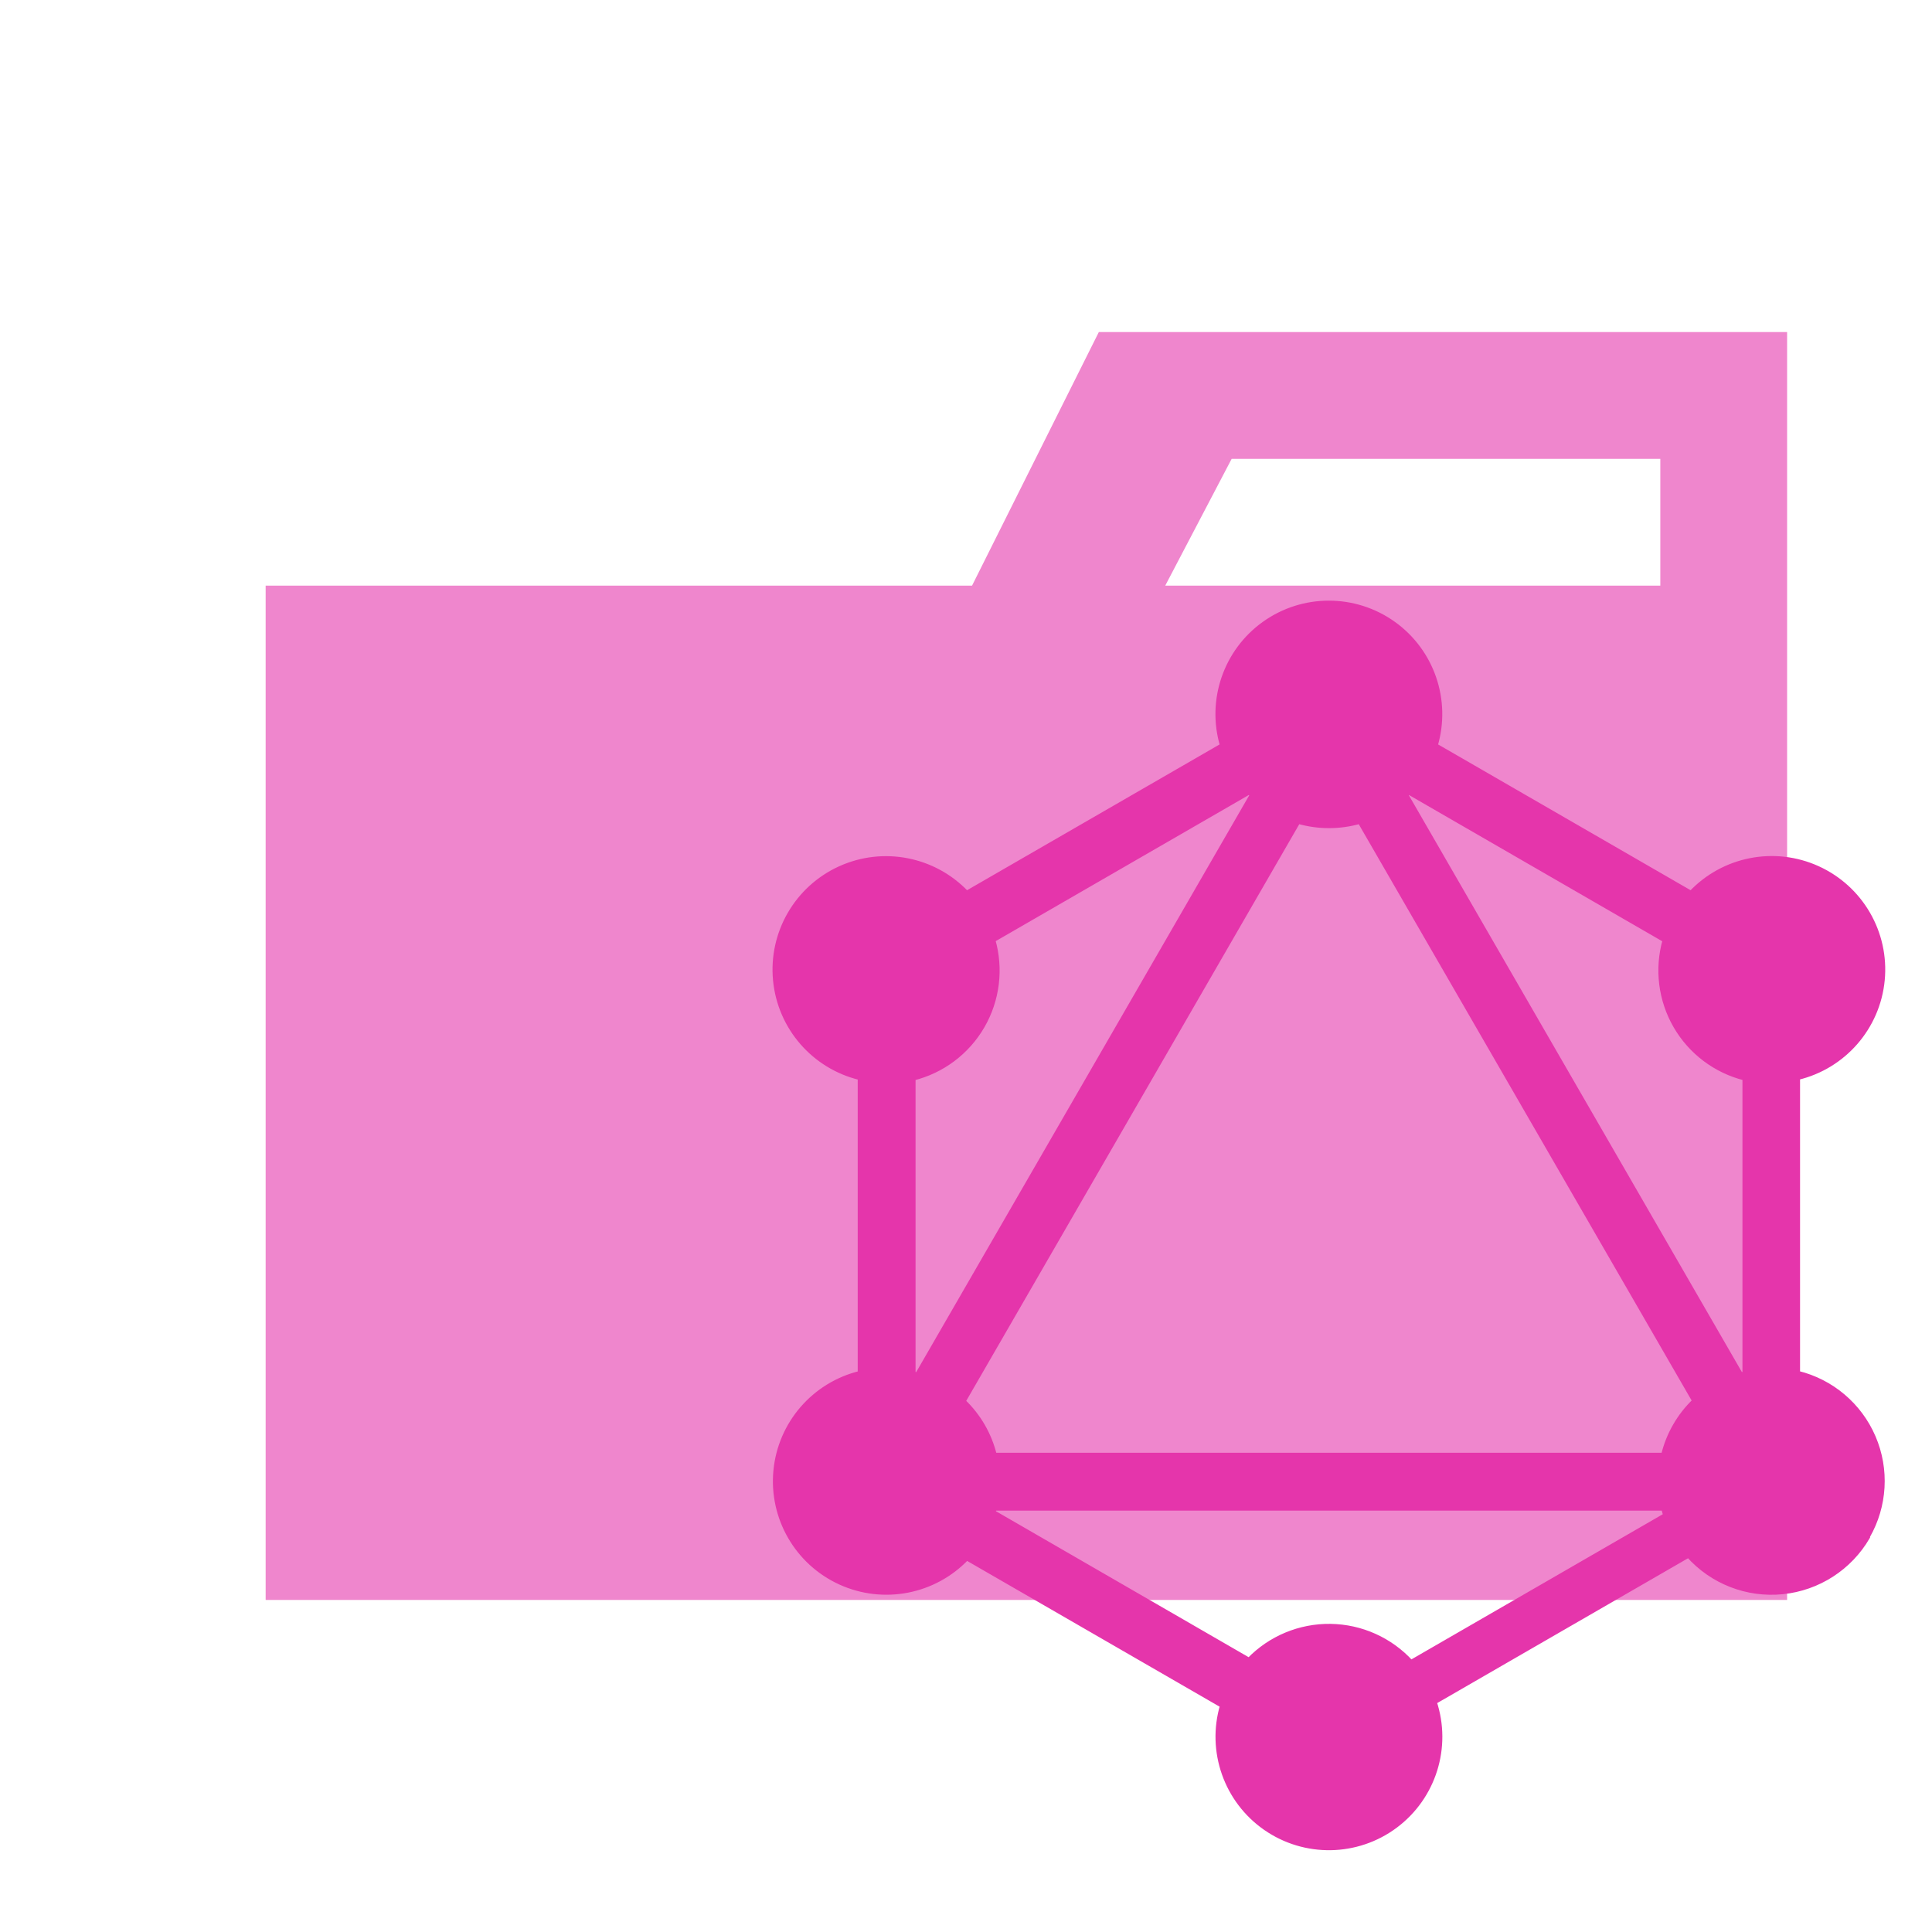
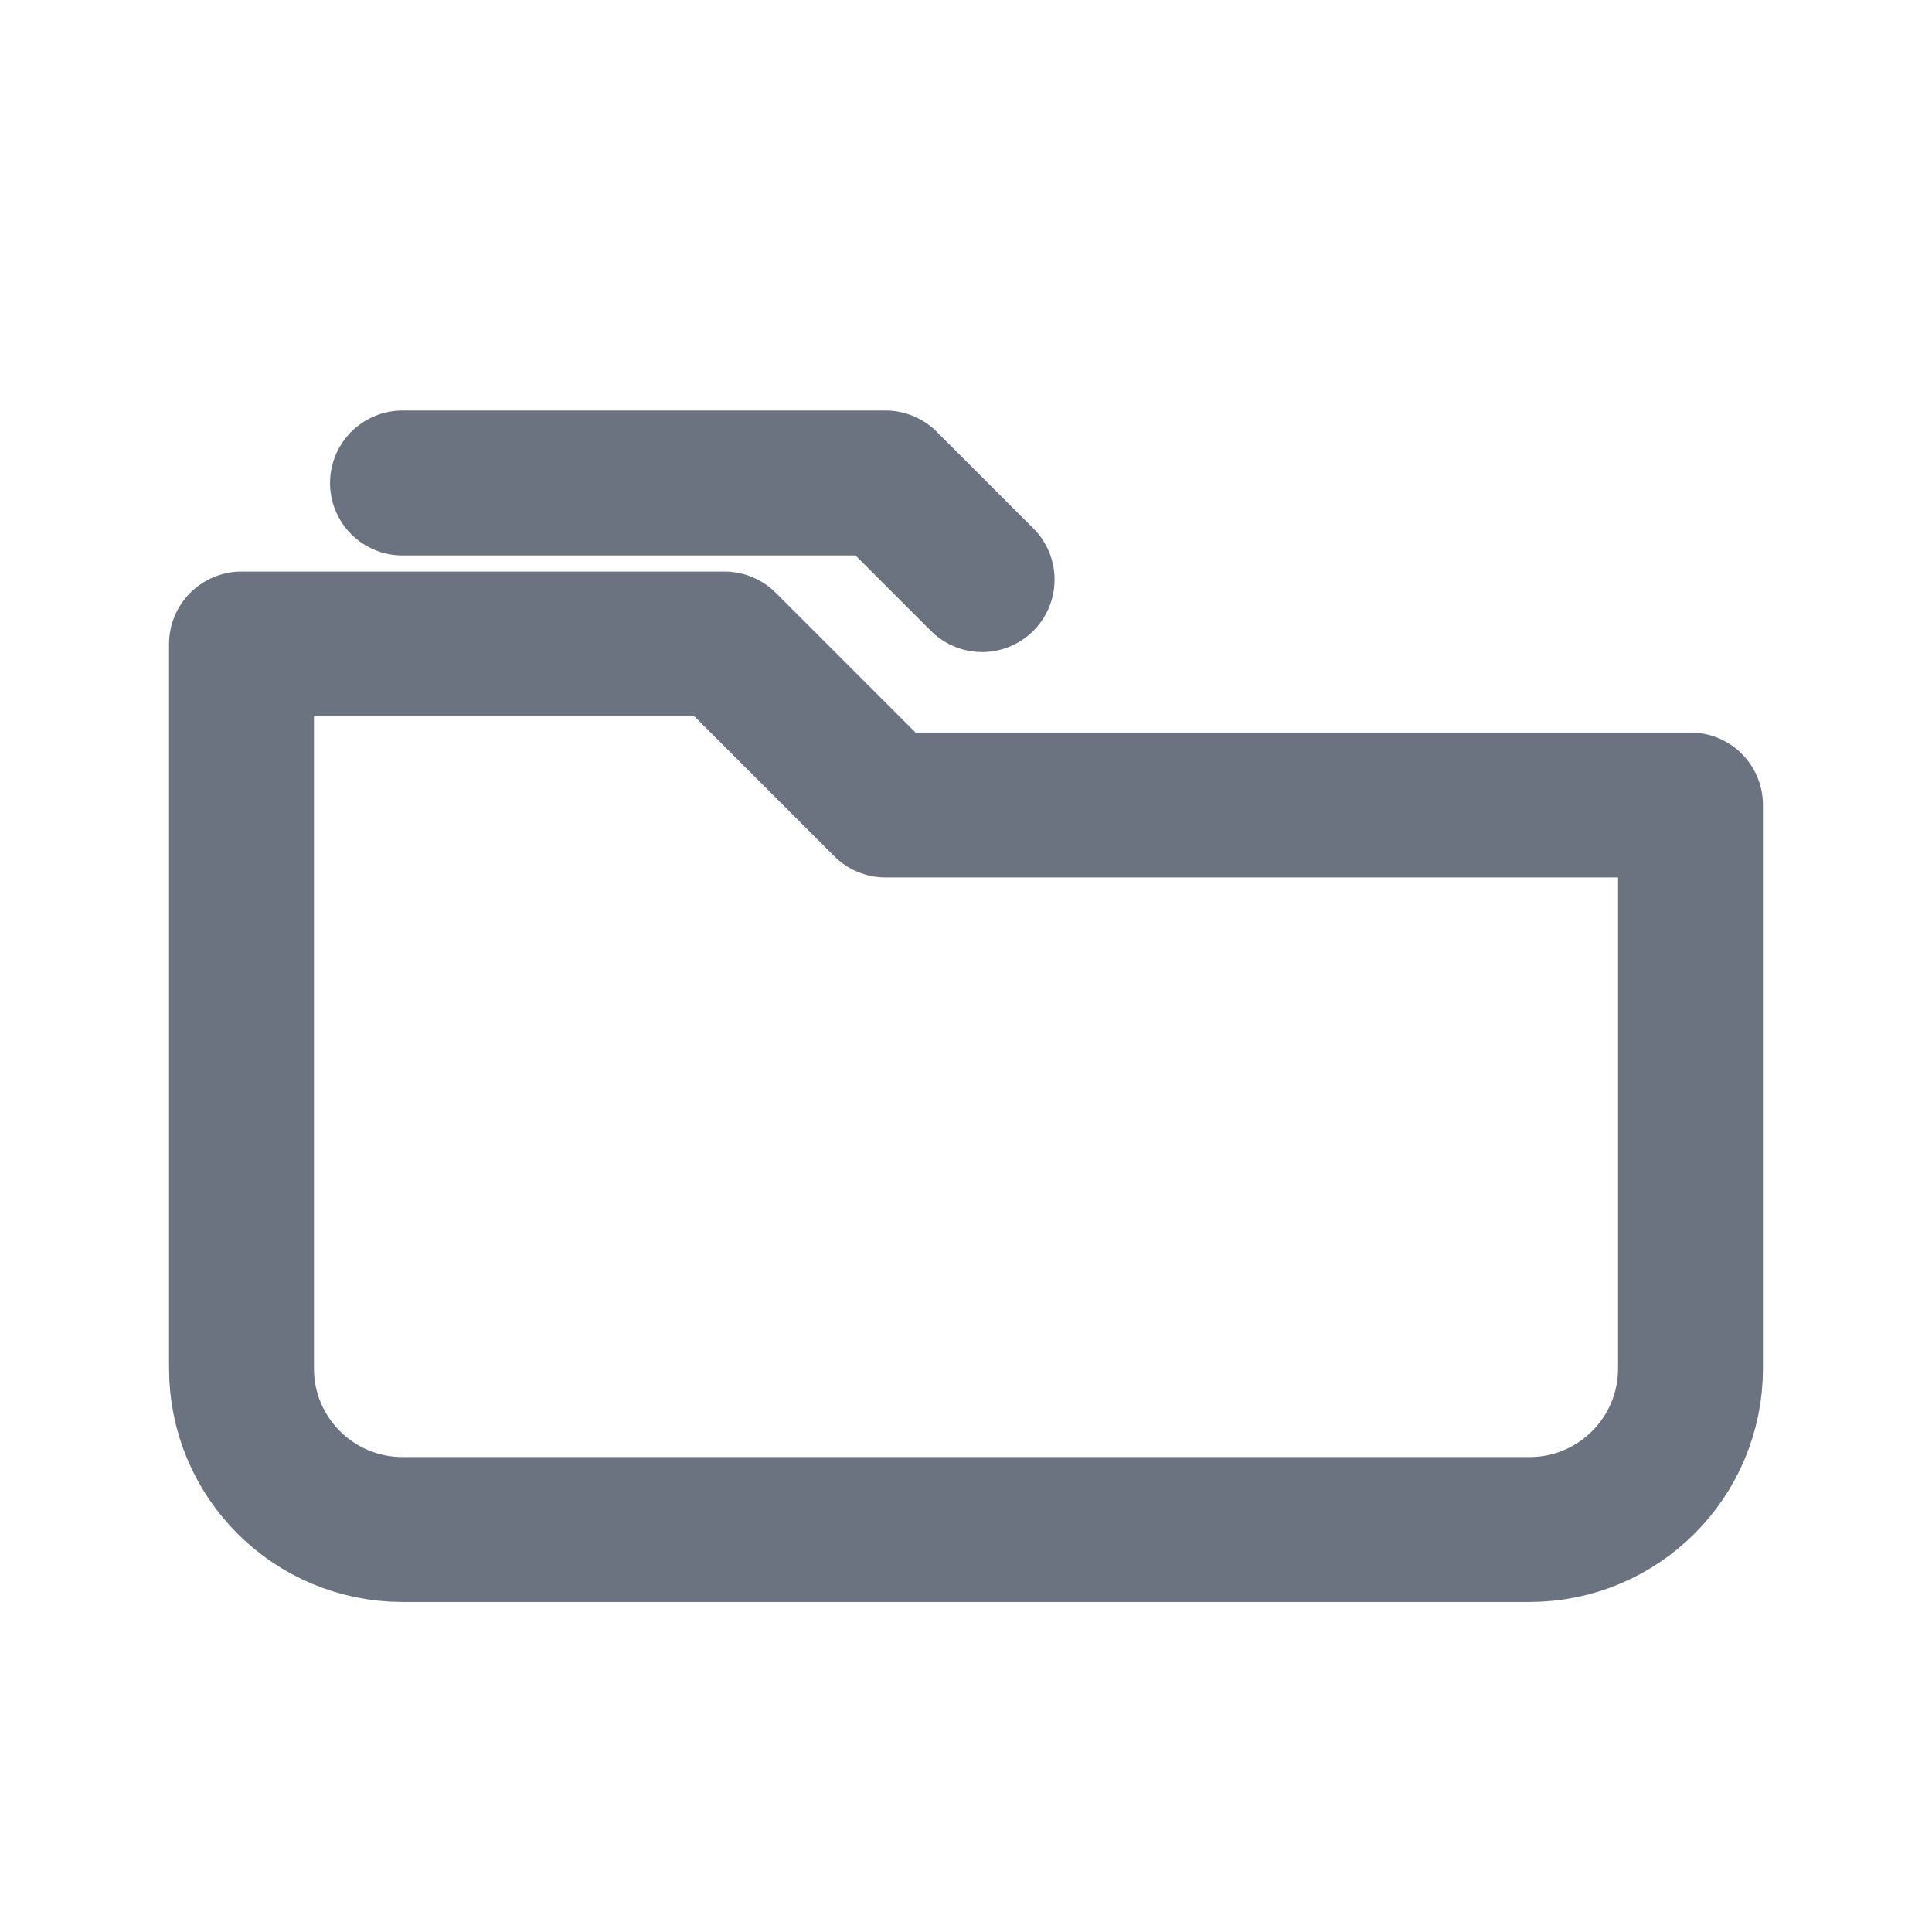
- <svg xmlns="http://www.w3.org/2000/svg" width="800px" height="800px" viewBox="0 0 32 32">
-   <path d="M27.5,5.5H18.2L16.1,9.7H4.4V26.5H29.6V5.5Zm0,4.2H19.3l1.1-2.1h7.1Z" style="fill:#ef86cd" />
-   <path d="M30.932,25.457a1.84,1.84,0,0,1-2.965.3l-4.212,2.432a1.837,1.837,0,1,1-3.506.059l-4.237-2.446a1.838,1.838,0,1,1-1.764-3.054v-4.9a1.838,1.838,0,1,1,1.762-3.051l4.239-2.447a1.837,1.837,0,1,1,3.522,0h0l4.238,2.447a1.838,1.838,0,1,1,1.764,3.049v4.9a1.837,1.837,0,0,1,1.158,2.7Zm-7.6-12.341-.049.049,5.548,9.609.071-.019v-4.9a1.835,1.835,0,0,1-1.322-2.285l-4.248-2.453Zm-2.641,0-4.247,2.452a1.835,1.835,0,0,1-1.321,2.288v4.9l.072.019,5.548-9.609h0Zm1.834.487a1.856,1.856,0,0,1-1.025,0L15.952,23.21a1.829,1.829,0,0,1,.517.894H27.554a1.844,1.844,0,0,1,.517-.9Zm.845,13.934L27.59,25.1q-.019-.06-.034-.121H16.466q-.009.036-.019.071L20.688,27.5a1.839,1.839,0,0,1,2.682.037Z" style="fill:#e535ab;stroke:#e535ab;stroke-miterlimit:10;stroke-width:0.083px" />
+ <svg xmlns="http://www.w3.org/2000/svg" viewBox="0 0 24 24" fill="none" stroke="currentColor" stroke-width="1.8" stroke-linecap="round" stroke-linejoin="round" color="#6B7280">
+   <path d="M3 8h6l2 2h10v7a2 2 0 0 1-2 2H5a2 2 0 0 1-2-2V8z" />
+   <path d="M5 6h6l1.2 1.2" />
</svg>
